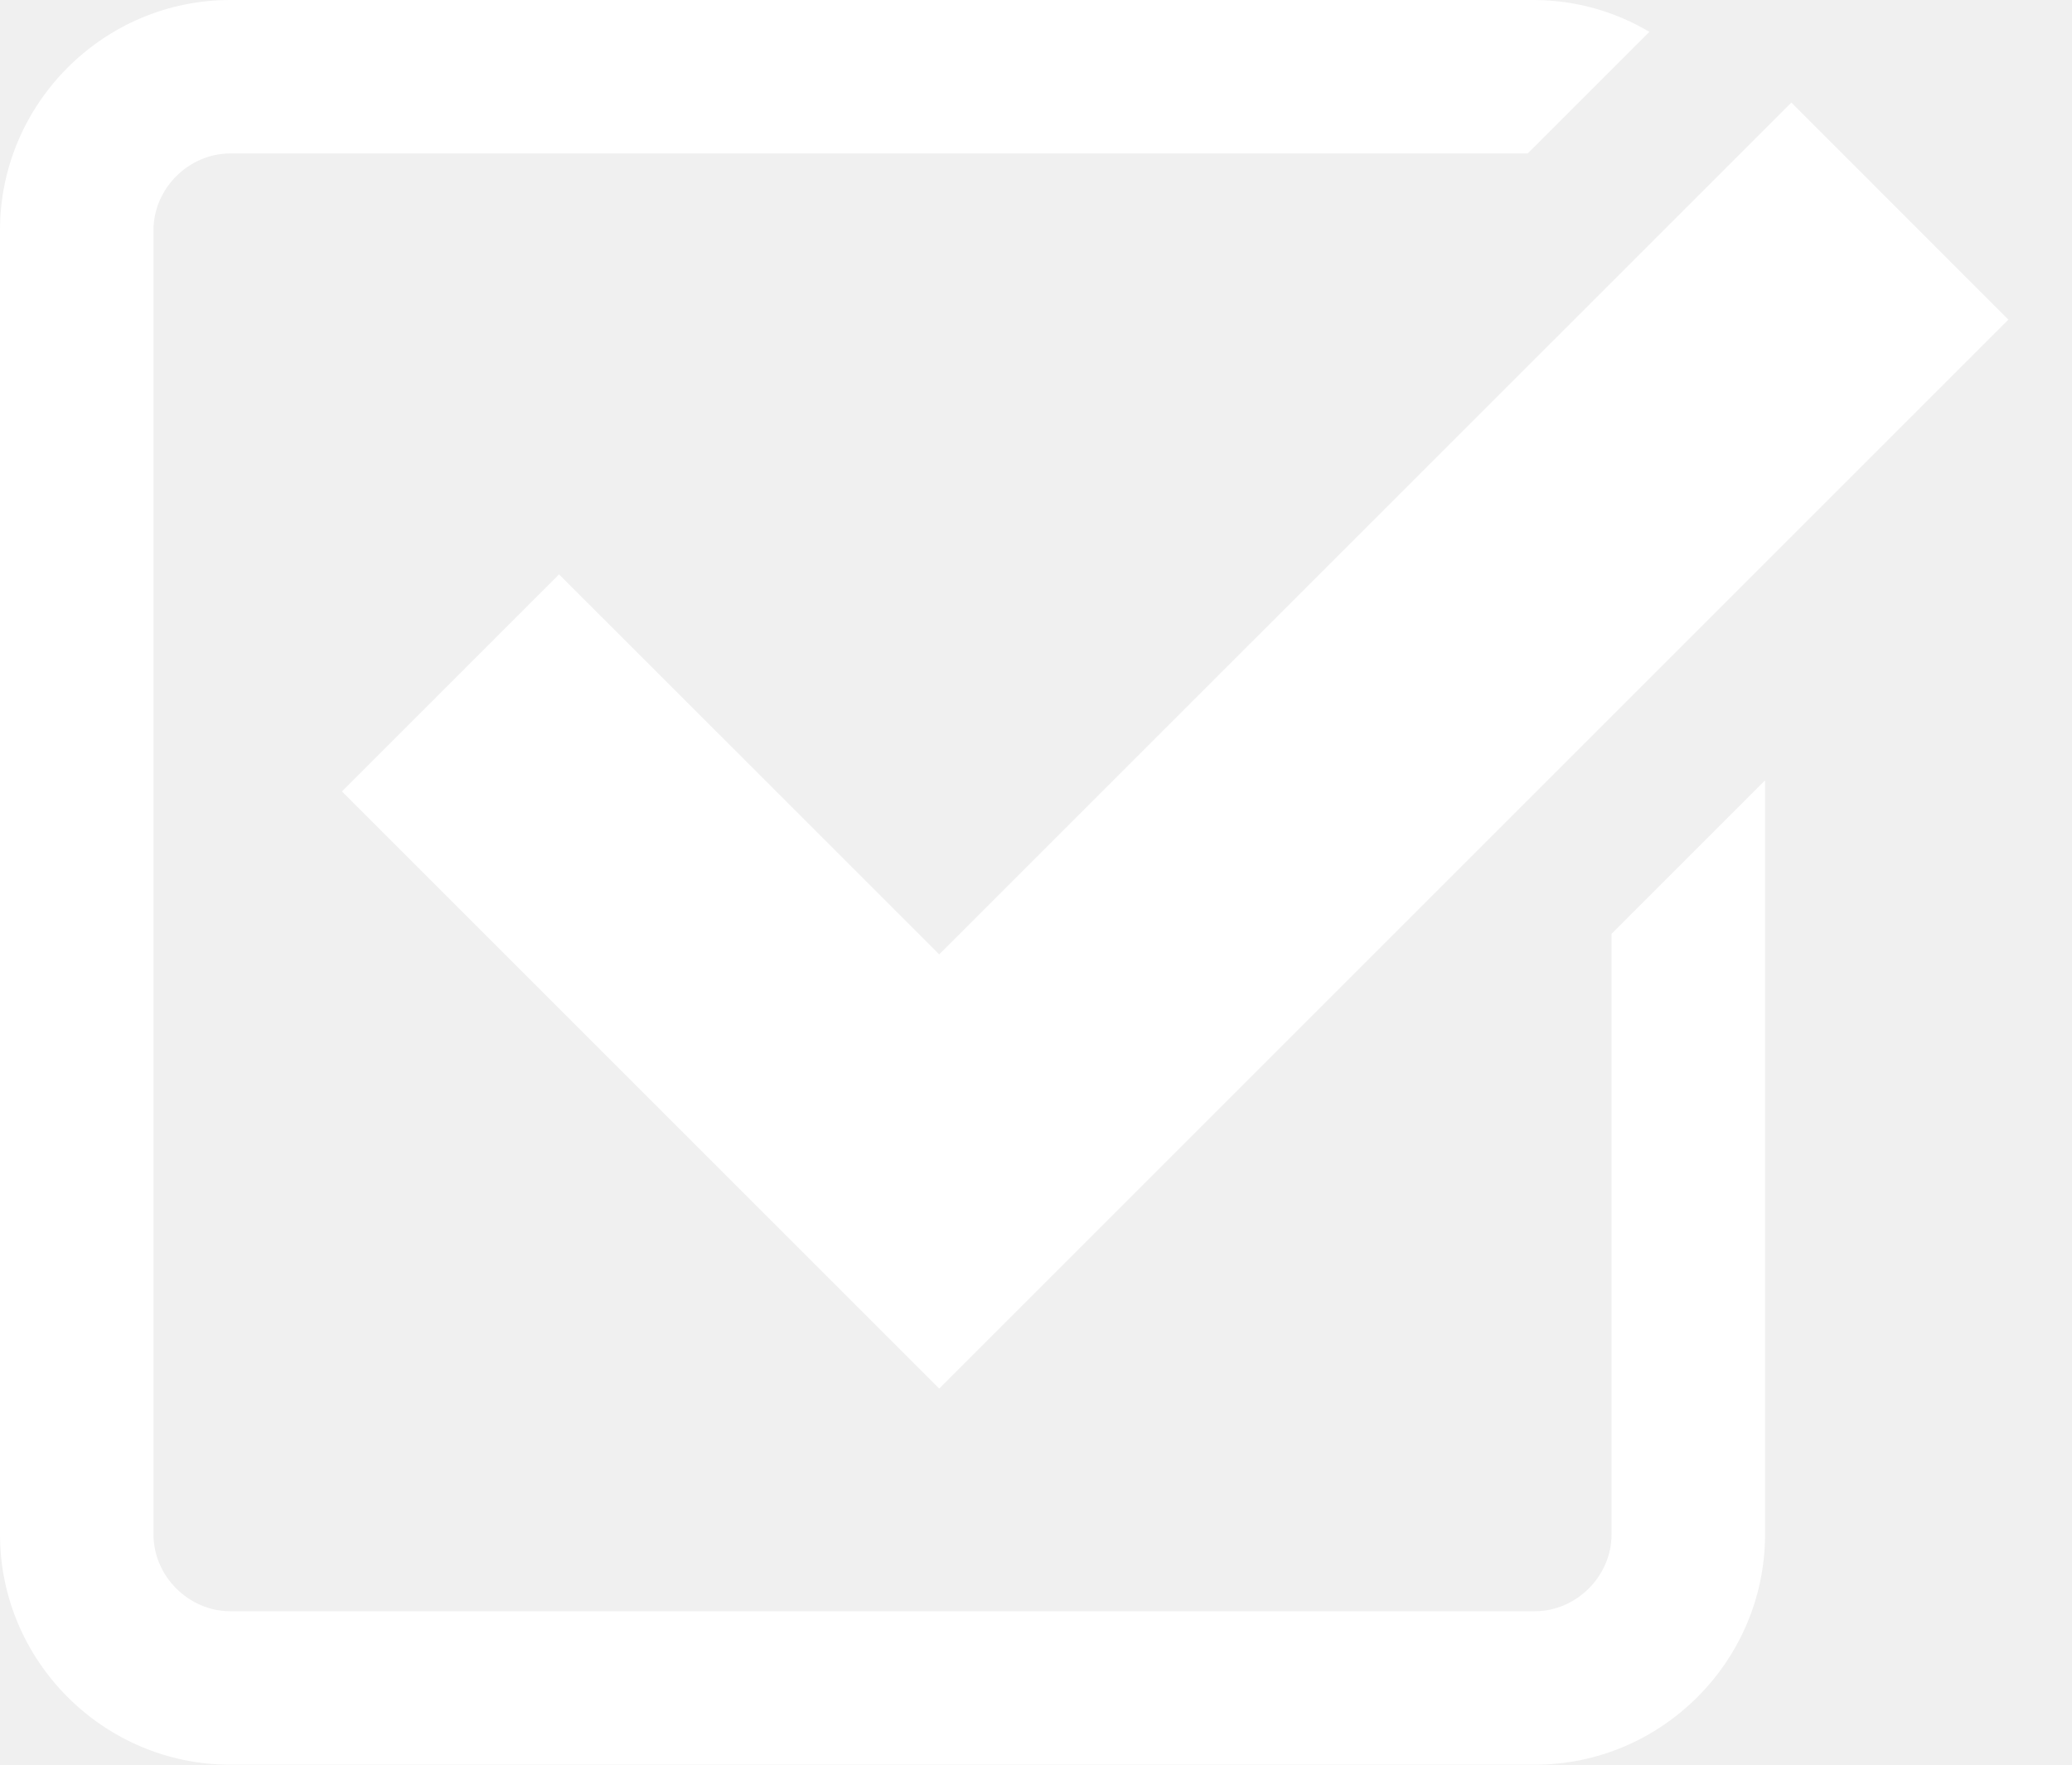
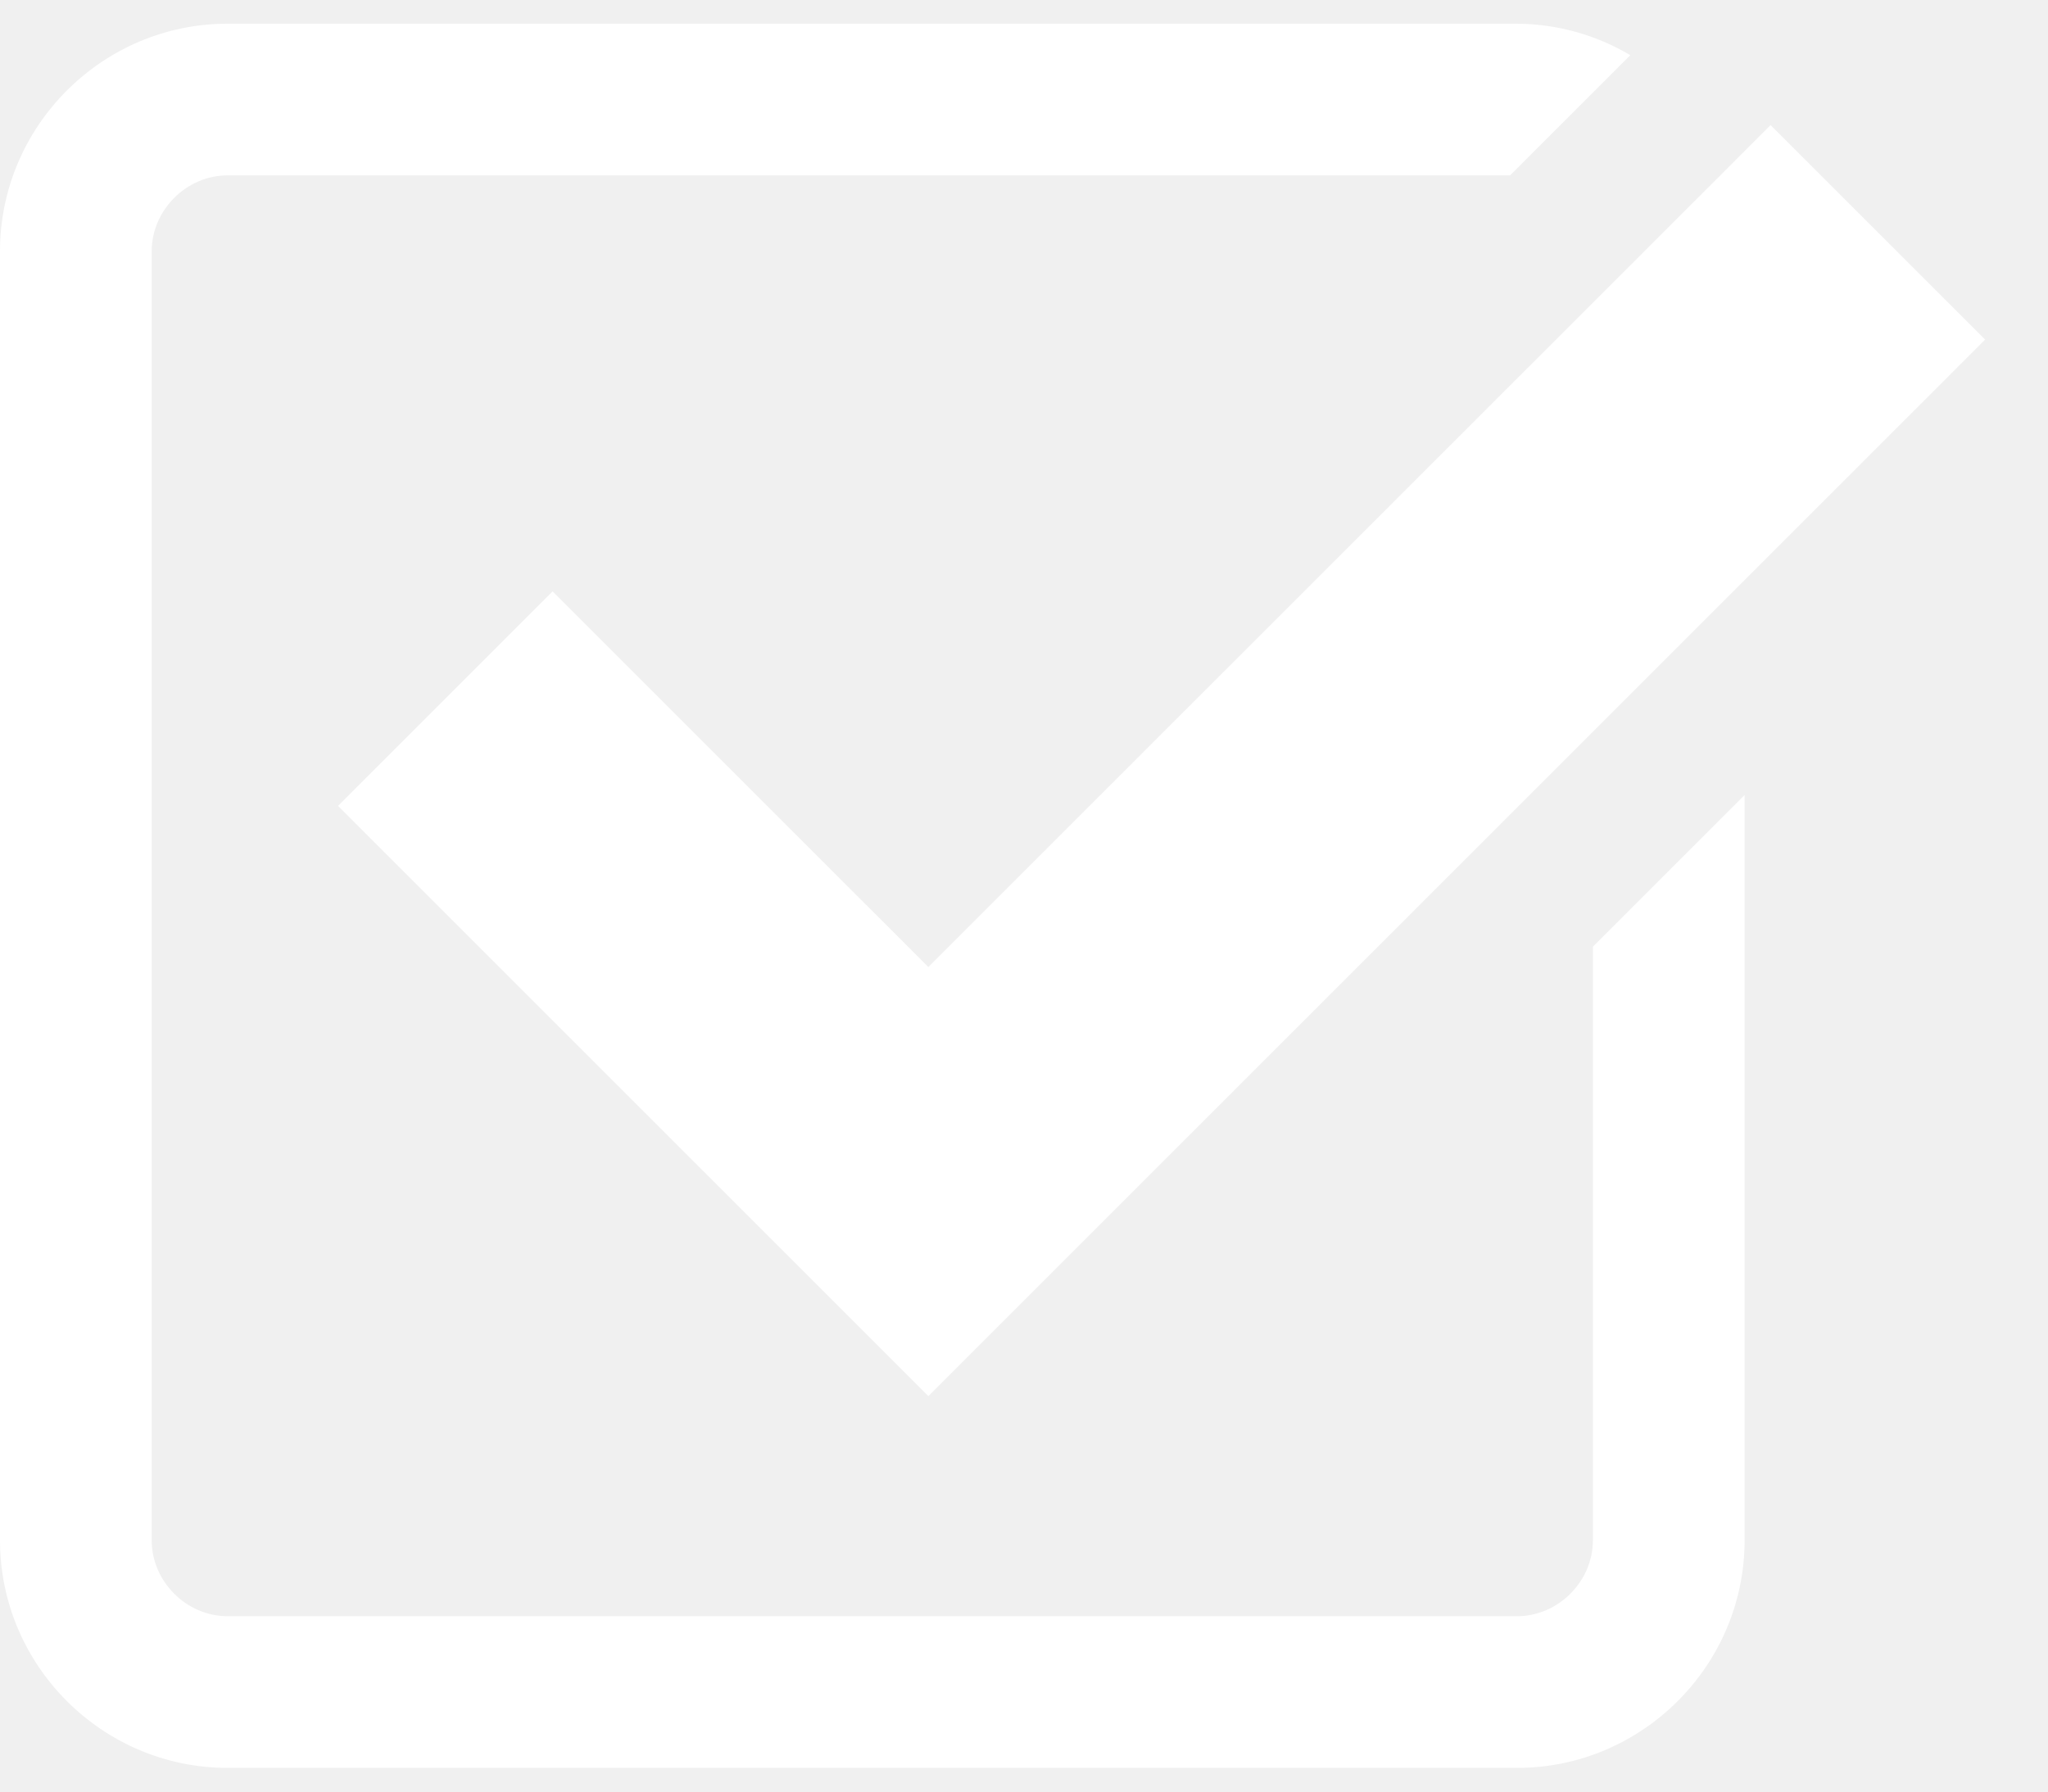
- <svg xmlns="http://www.w3.org/2000/svg" width="27" height="23" viewBox="0 0 27 23">
+ <svg xmlns="http://www.w3.org/2000/svg" width="24" height="21" viewBox="0 0 27 23">
  <path fill="#FFFFFF" d="M7.285 7.486l-2.829 2.829 7.783 7.783L26.171 4.166l-2.828-2.829-11.104 11.102z" />
  <path fill="#FFFFFF" d="M21 20c0 .542-.458 1-1 1H3c-.542 0-1-.458-1-1V3c0-.542.458-1 1-1h16.908L21.493.415A2.96 2.96 0 0 0 20 0H3C1.35 0 0 1.35 0 3v17c0 1.65 1.35 3 3 3h17c1.65 0 3-1.35 3-3v-9.829l-2 2V20z" />
</svg>
